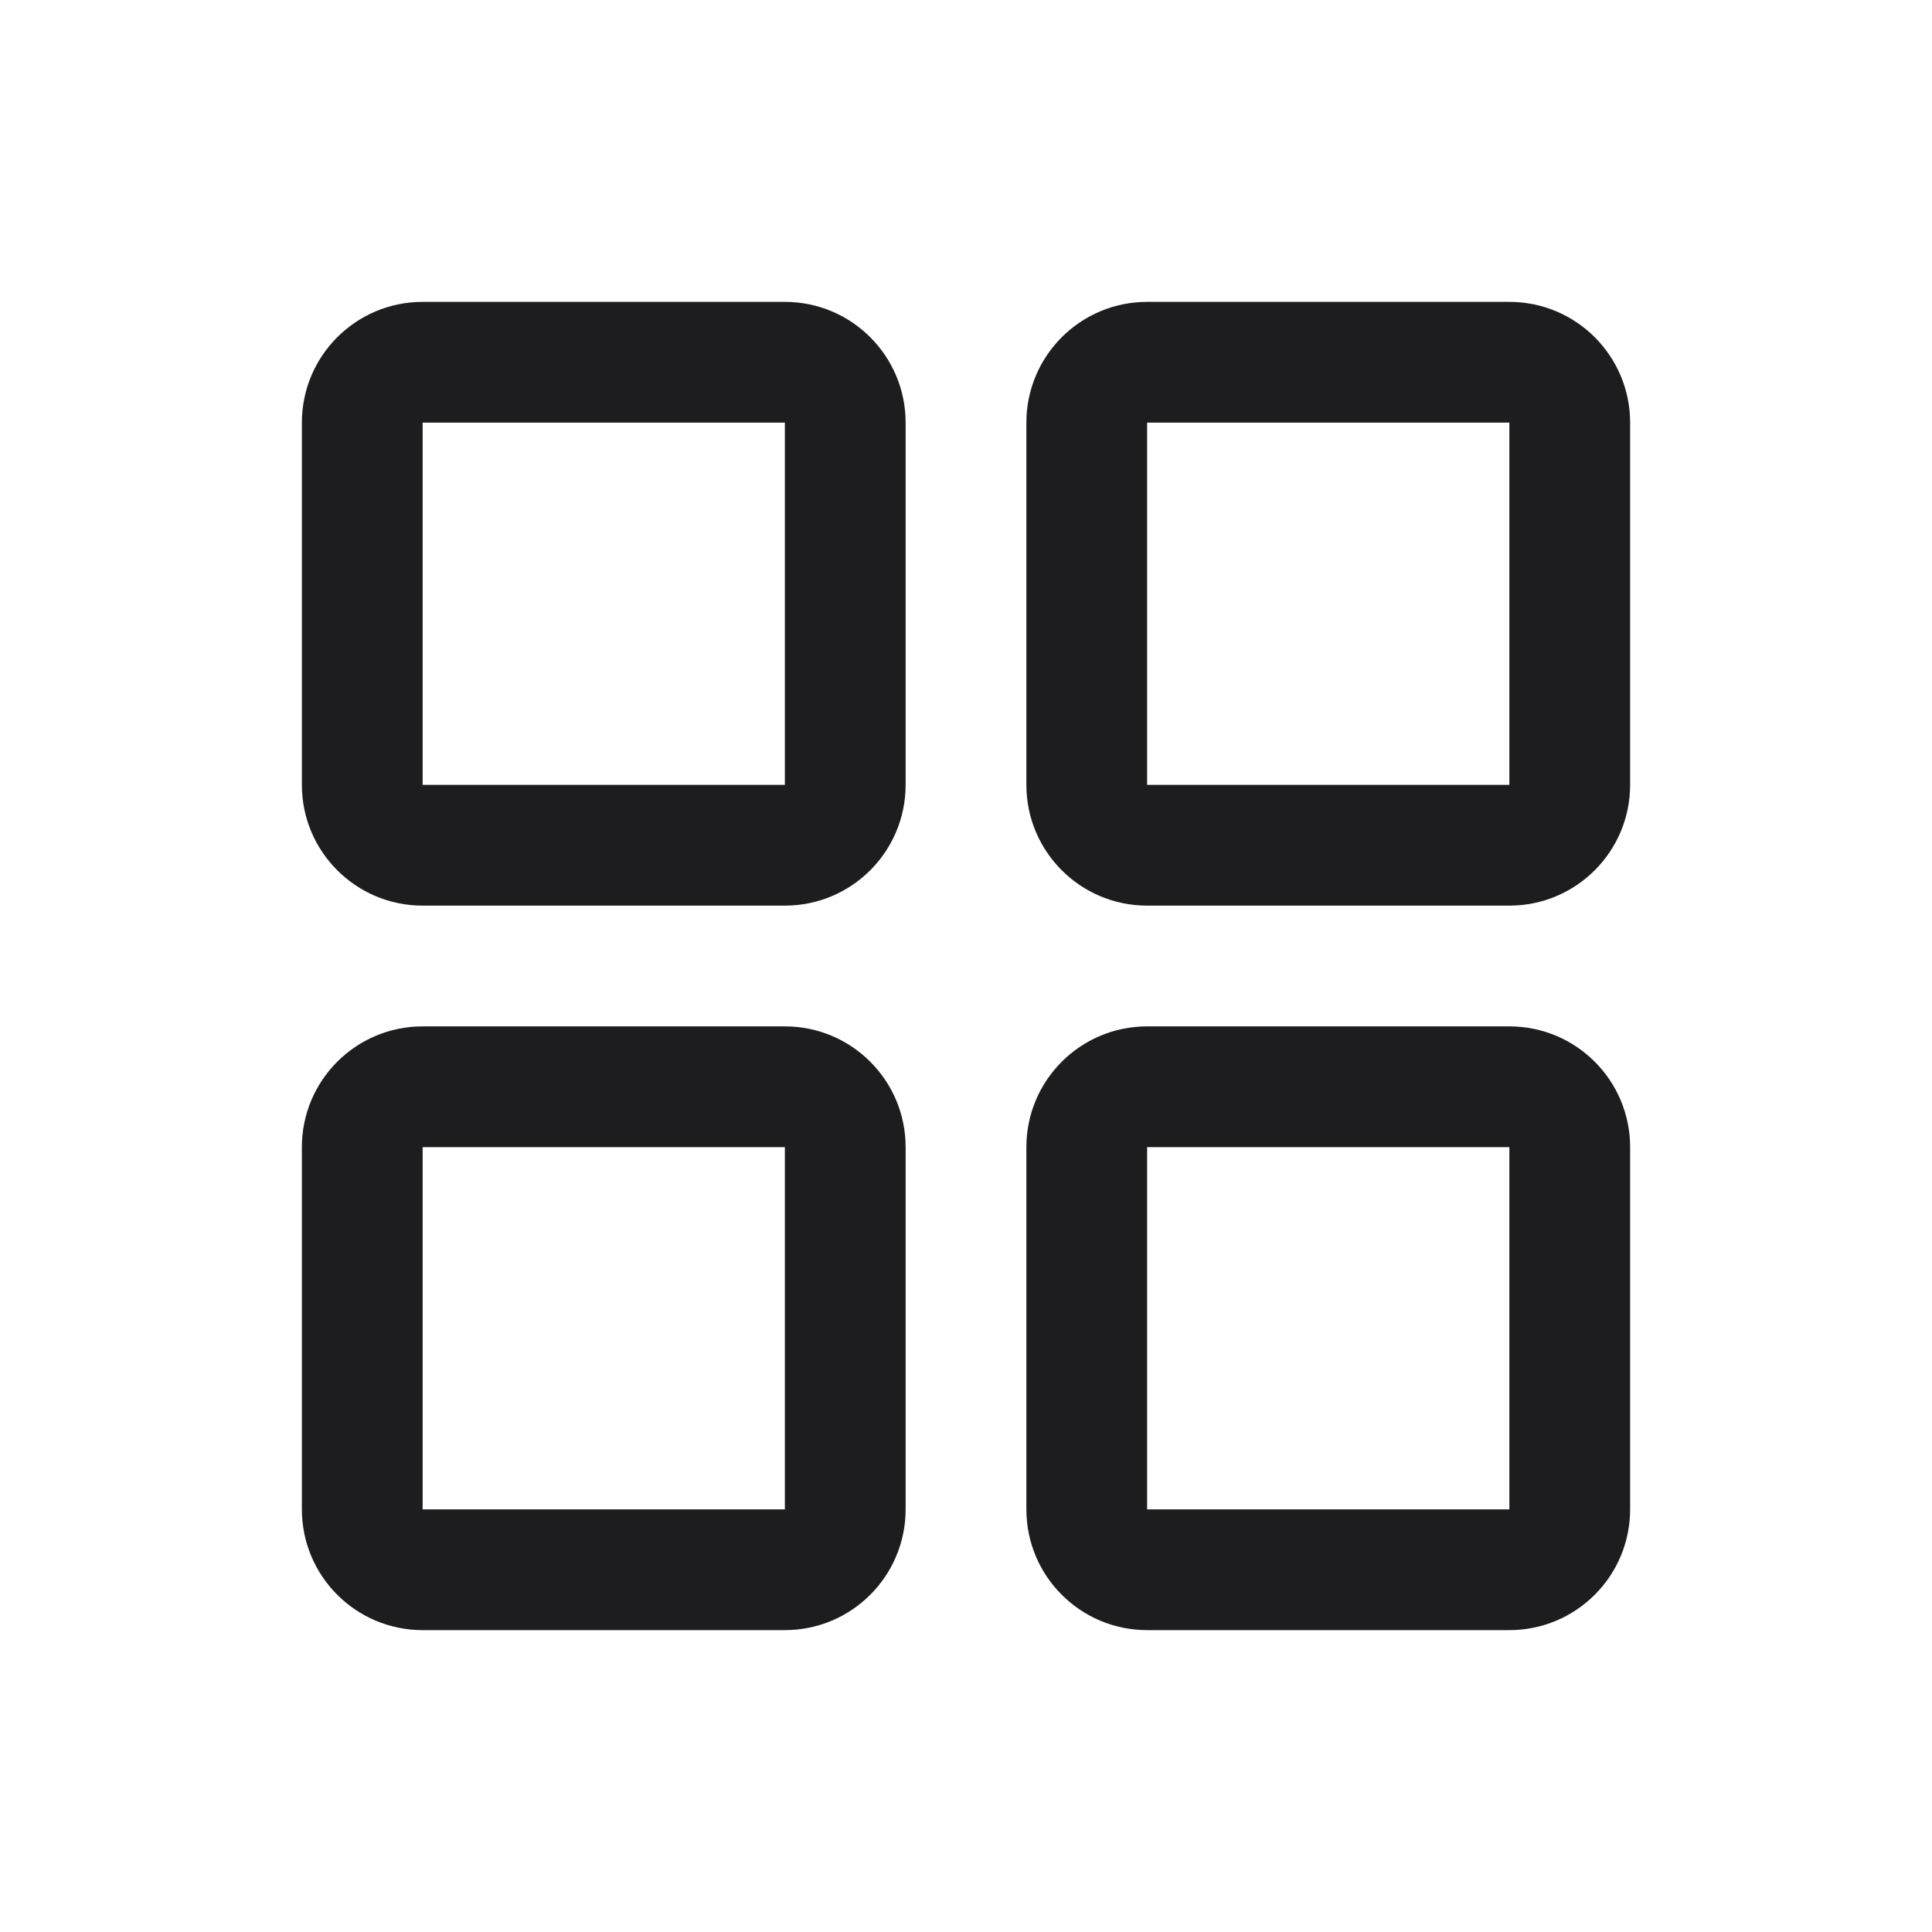
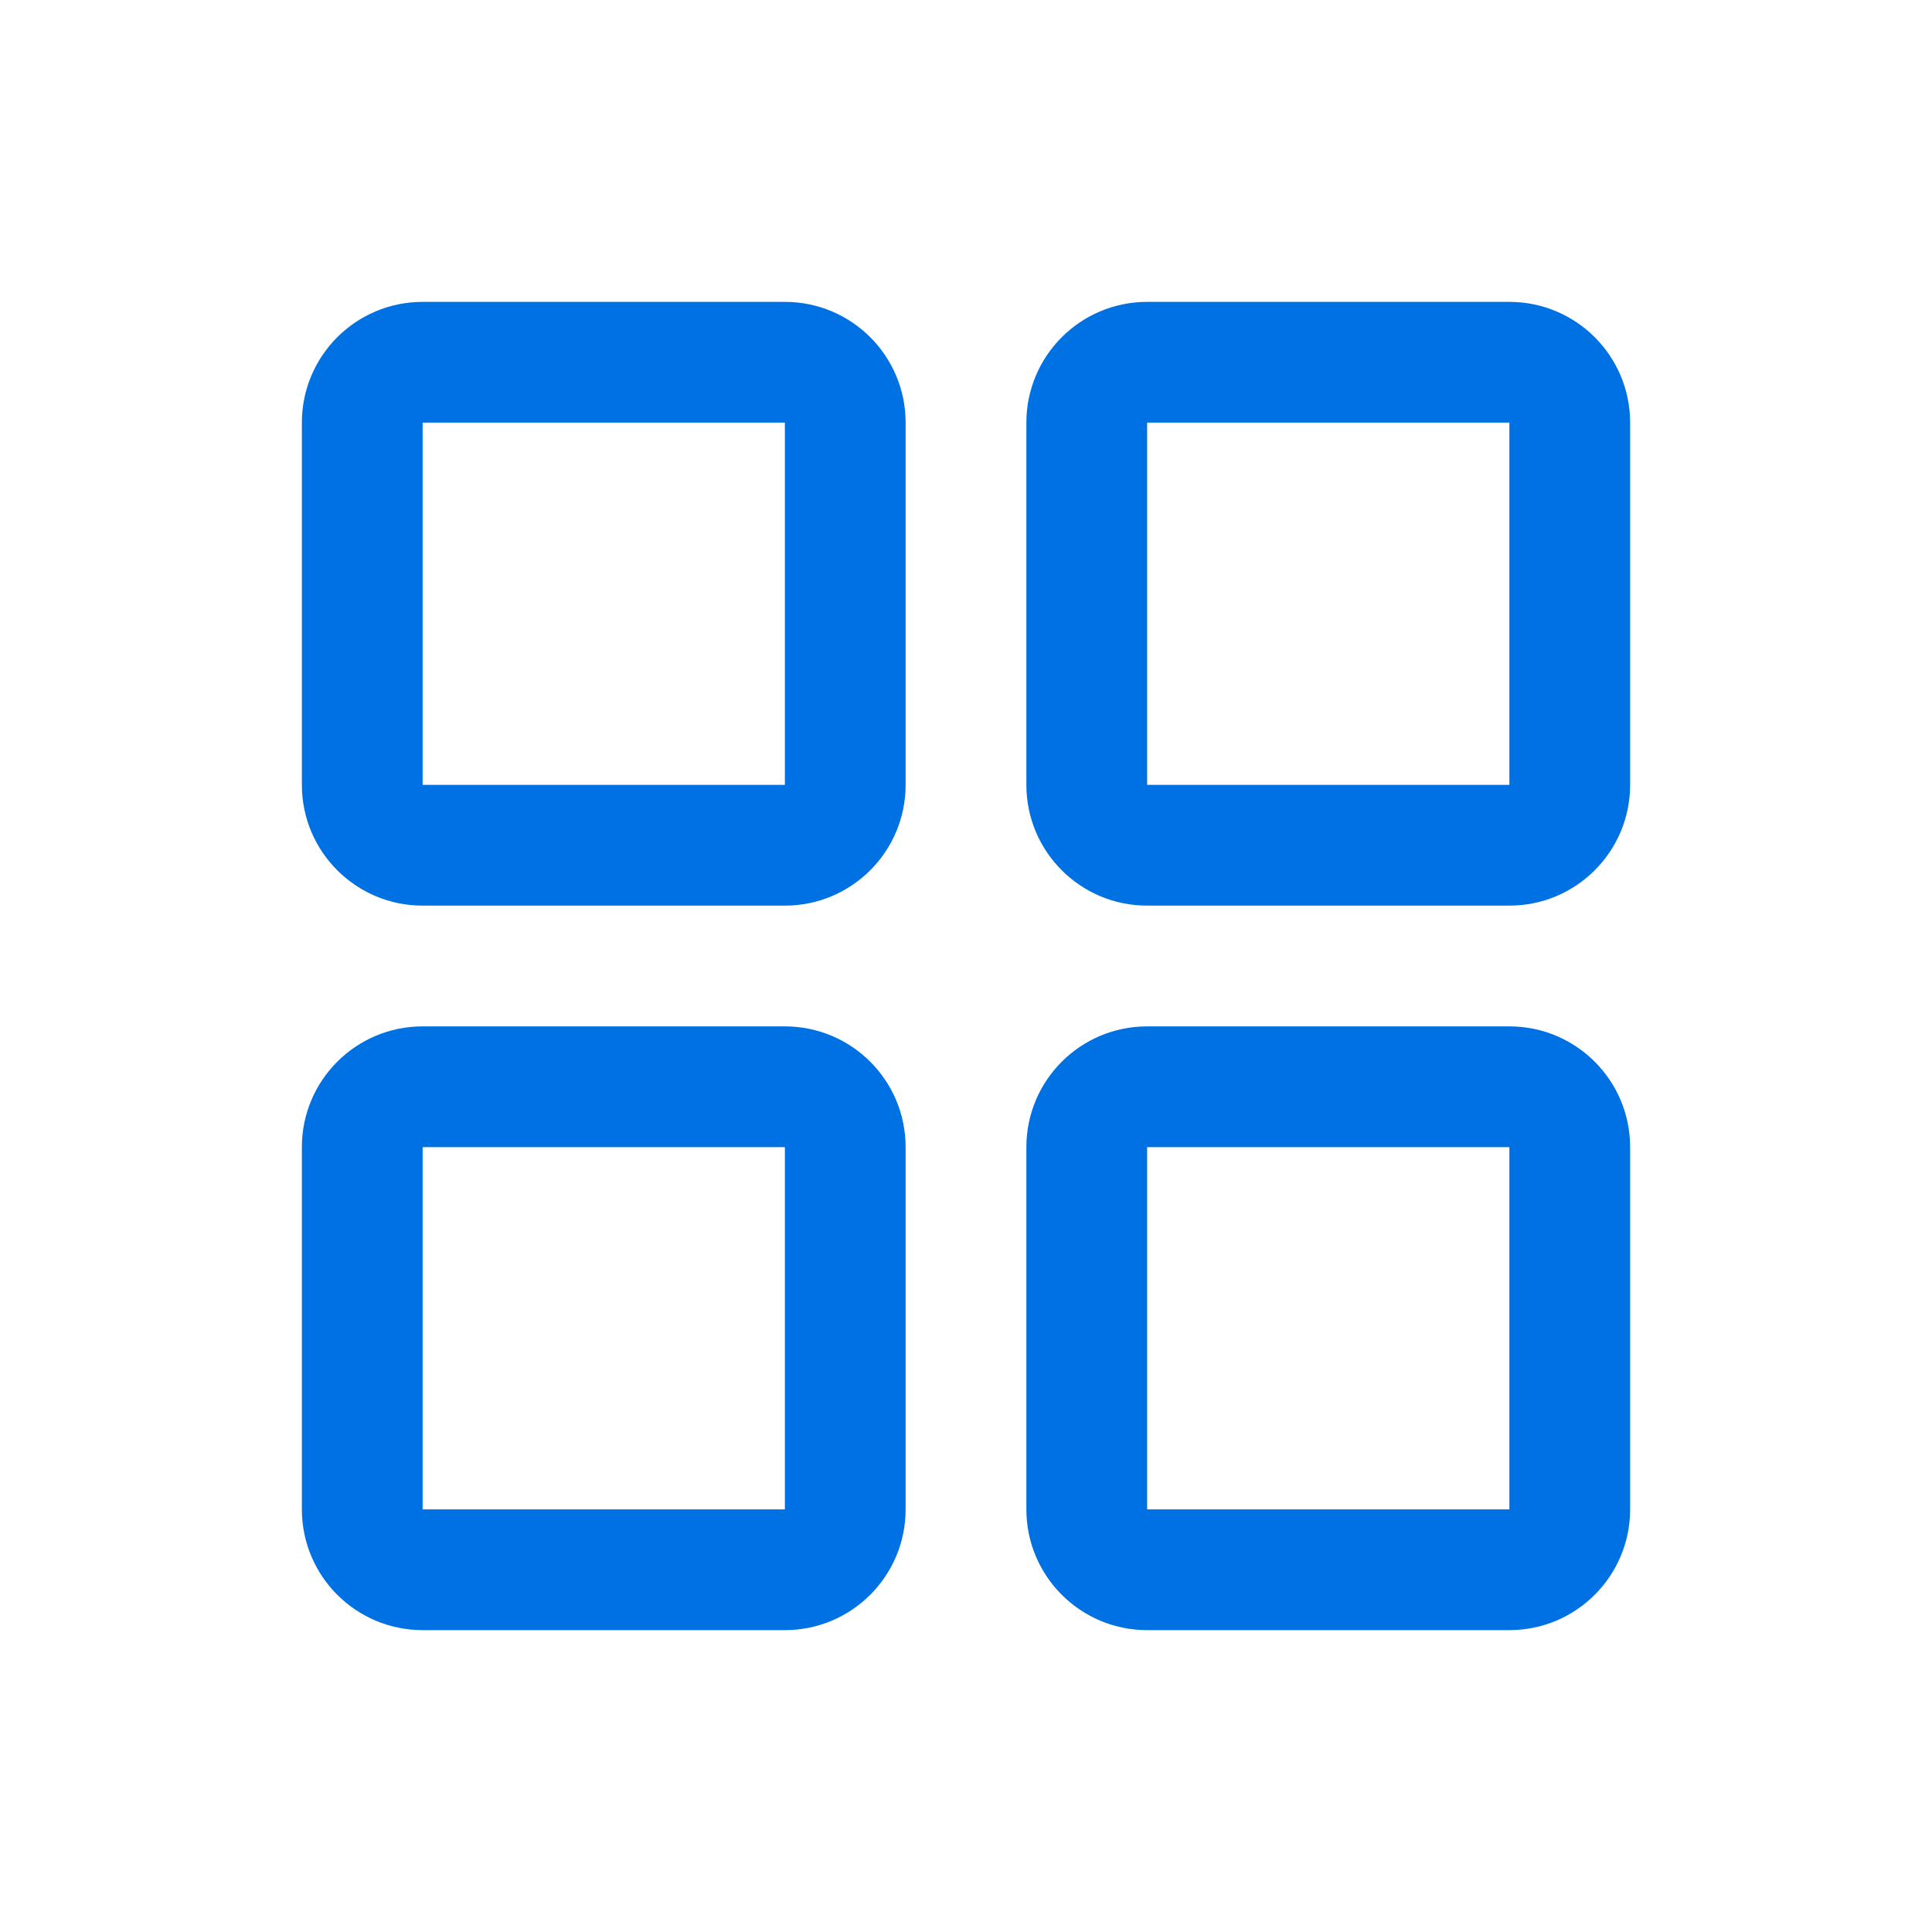
- <svg xmlns="http://www.w3.org/2000/svg" width="48" height="48" fill="#1D1D1F" viewBox="0 0 256 256">
+ <svg xmlns="http://www.w3.org/2000/svg" width="48" height="48" fill="#0071E3" viewBox="0 0 256 256">
  <path d="M104,40H56A16,16,0,0,0,40,56v48a16,16,0,0,0,16,16h48a16,16,0,0,0,16-16V56A16,16,0,0,0,104,40Zm0,64H56V56h48v48Zm96-64H152a16,16,0,0,0-16,16v48a16,16,0,0,0,16,16h48a16,16,0,0,0,16-16V56A16,16,0,0,0,200,40Zm0,64H152V56h48v48Zm-96,32H56a16,16,0,0,0-16,16v48a16,16,0,0,0,16,16h48a16,16,0,0,0,16-16V152A16,16,0,0,0,104,136Zm0,64H56V152h48v48Zm96-64H152a16,16,0,0,0-16,16v48a16,16,0,0,0,16,16h48a16,16,0,0,0,16-16V152A16,16,0,0,0,200,136Zm0,64H152V152h48v48Z" />
</svg>
